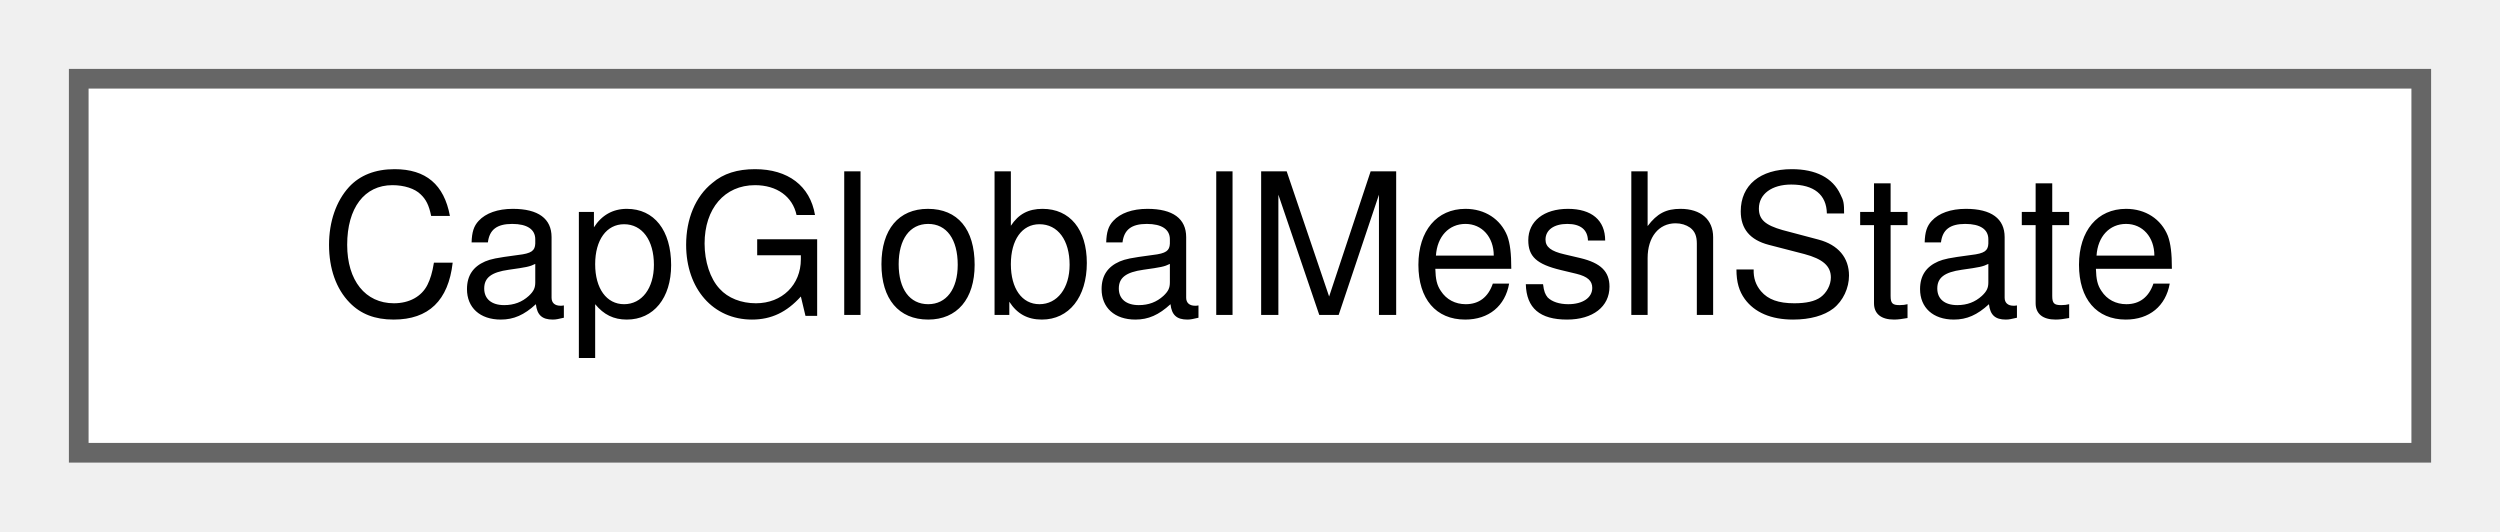
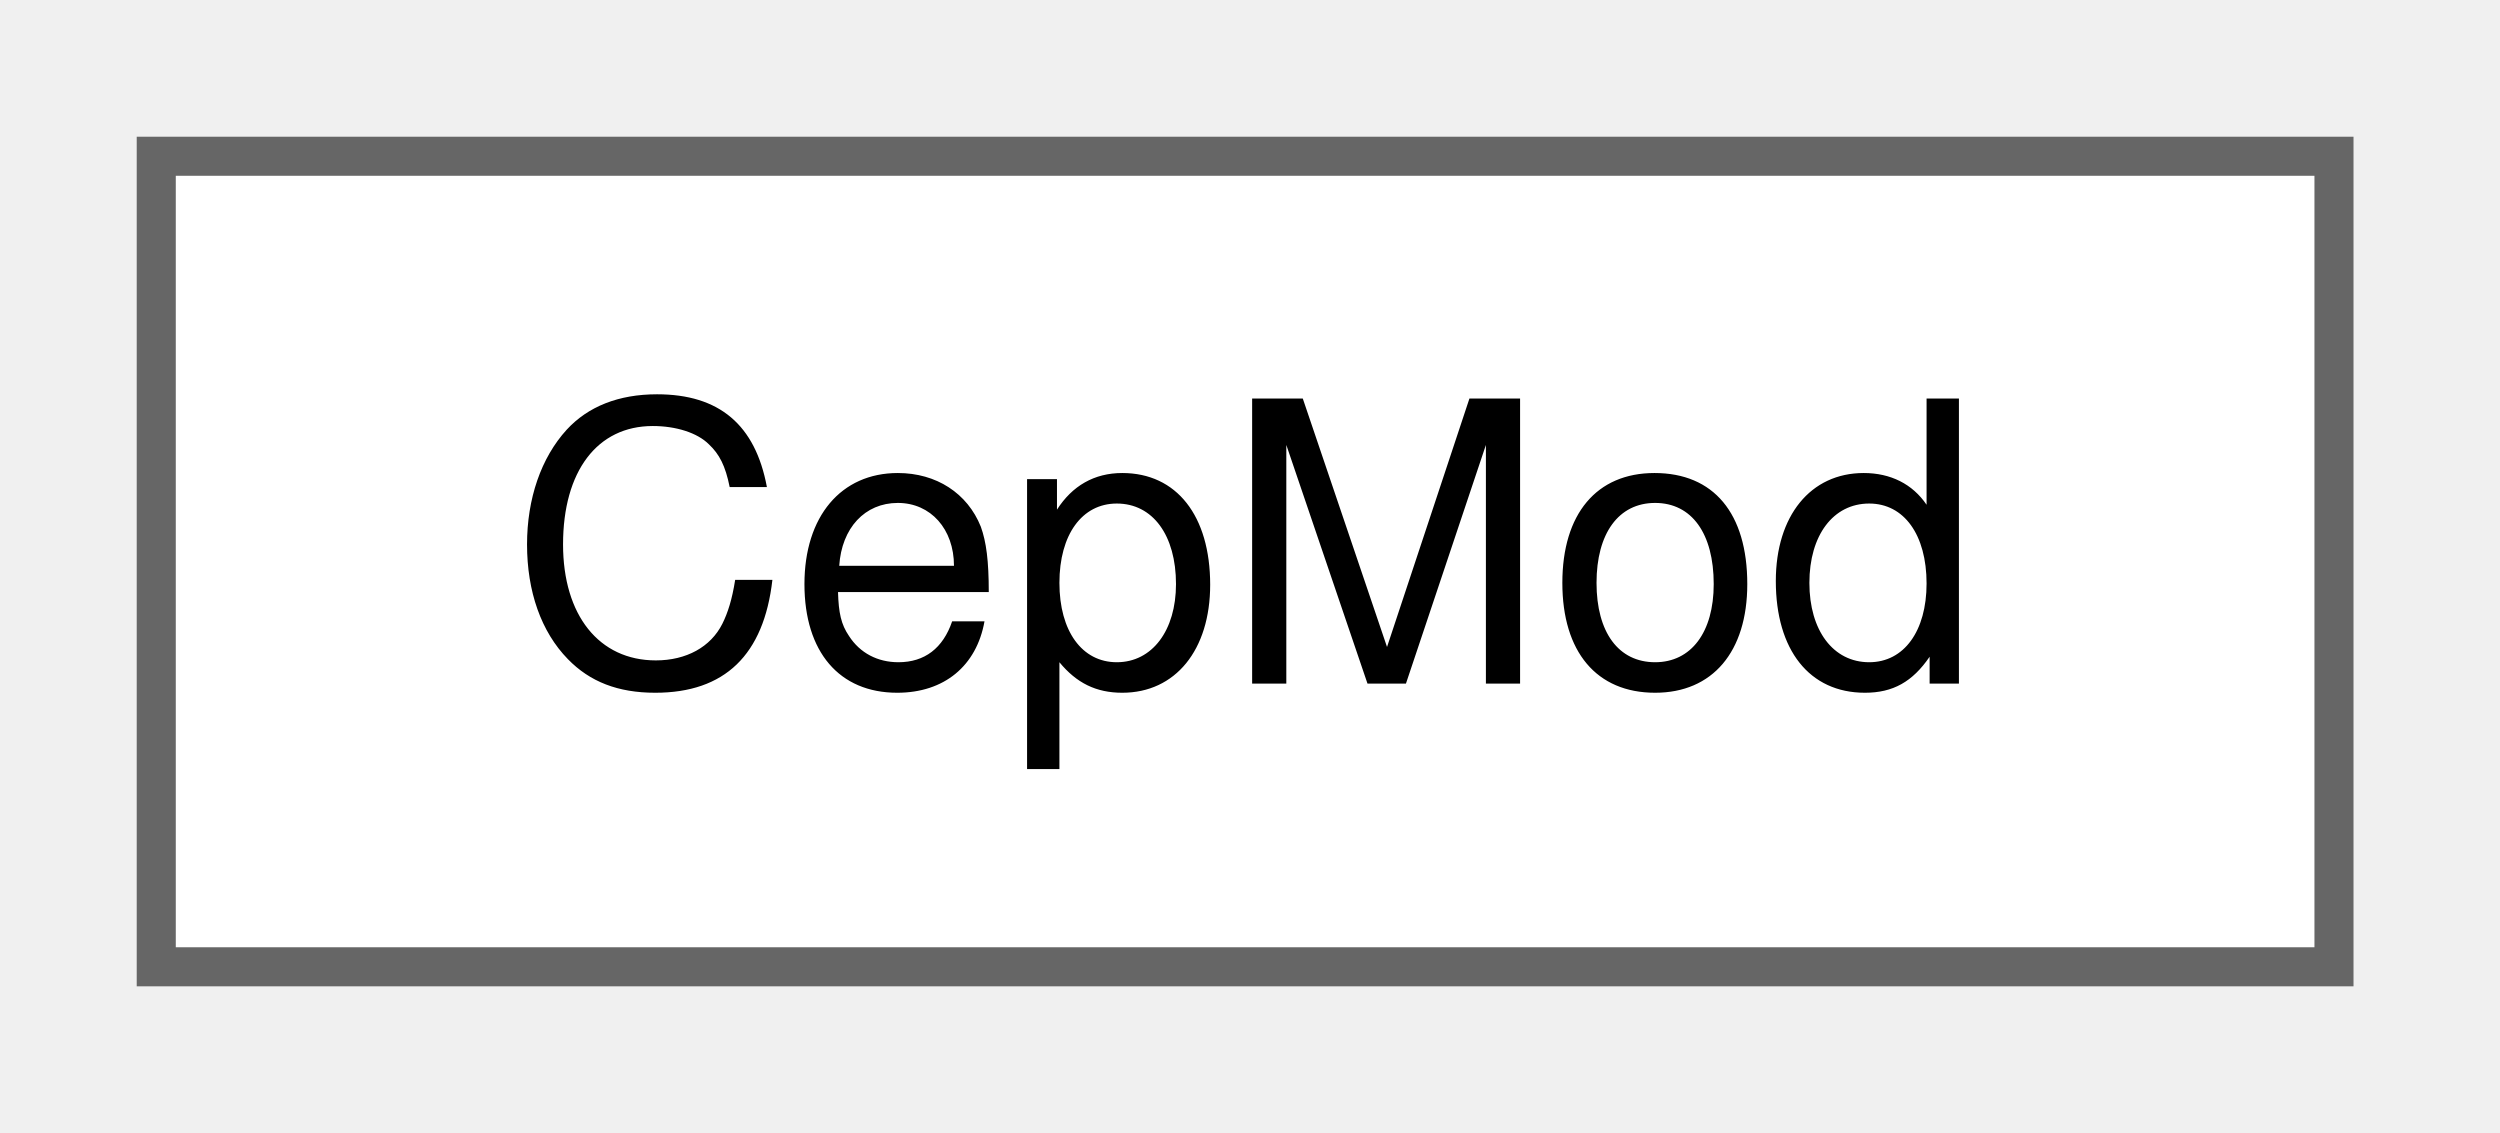
- <svg xmlns="http://www.w3.org/2000/svg" xmlns:xlink="http://www.w3.org/1999/xlink" width="127pt" height="27pt" viewBox="0.00 0.00 127.00 27.00">
-   <g id="graph0" class="graph" transform="scale(1 1) rotate(0) translate(4 23)">
+ <svg xmlns="http://www.w3.org/2000/svg" xmlns:xlink="http://www.w3.org/1999/xlink" width="64pt" height="29pt" viewBox="0.00 0.00 64.00 29.00">
+   <g id="graph0" class="graph" transform="scale(1 1) rotate(0) translate(4 24.75)">
    <g id="Node000000" class="node">
      <g id="a_Node000000">
-         <a xlink:href="struct_cap_global_mesh_state.html" target="_top" xlink:title="Cap-surface nodal state: n_cap columns, column a is cap node a (same order as cap face gN / broadcast...">
-           <polygon fill="white" stroke="#666666" points="119,-19 0,-19 0,0 119,0 119,-19" />
-           <text text-anchor="middle" x="59.5" y="-7" font-family="Helvetica,sans-Serif" font-size="10.00">CapGlobalMeshState</text>
+         <a xlink:href="class_cep_mod.html" target="_top" xlink:title=" ">
+           <polygon fill="white" stroke="#666666" points="55.75,-20.75 0,-20.75 0,0 55.75,0 55.75,-20.75" />
+           <text xml:space="preserve" text-anchor="middle" x="27.88" y="-7.25" font-family="Helvetica,sans-Serif" font-size="10.00">CepMod</text>
        </a>
      </g>
    </g>
  </g>
</svg>
